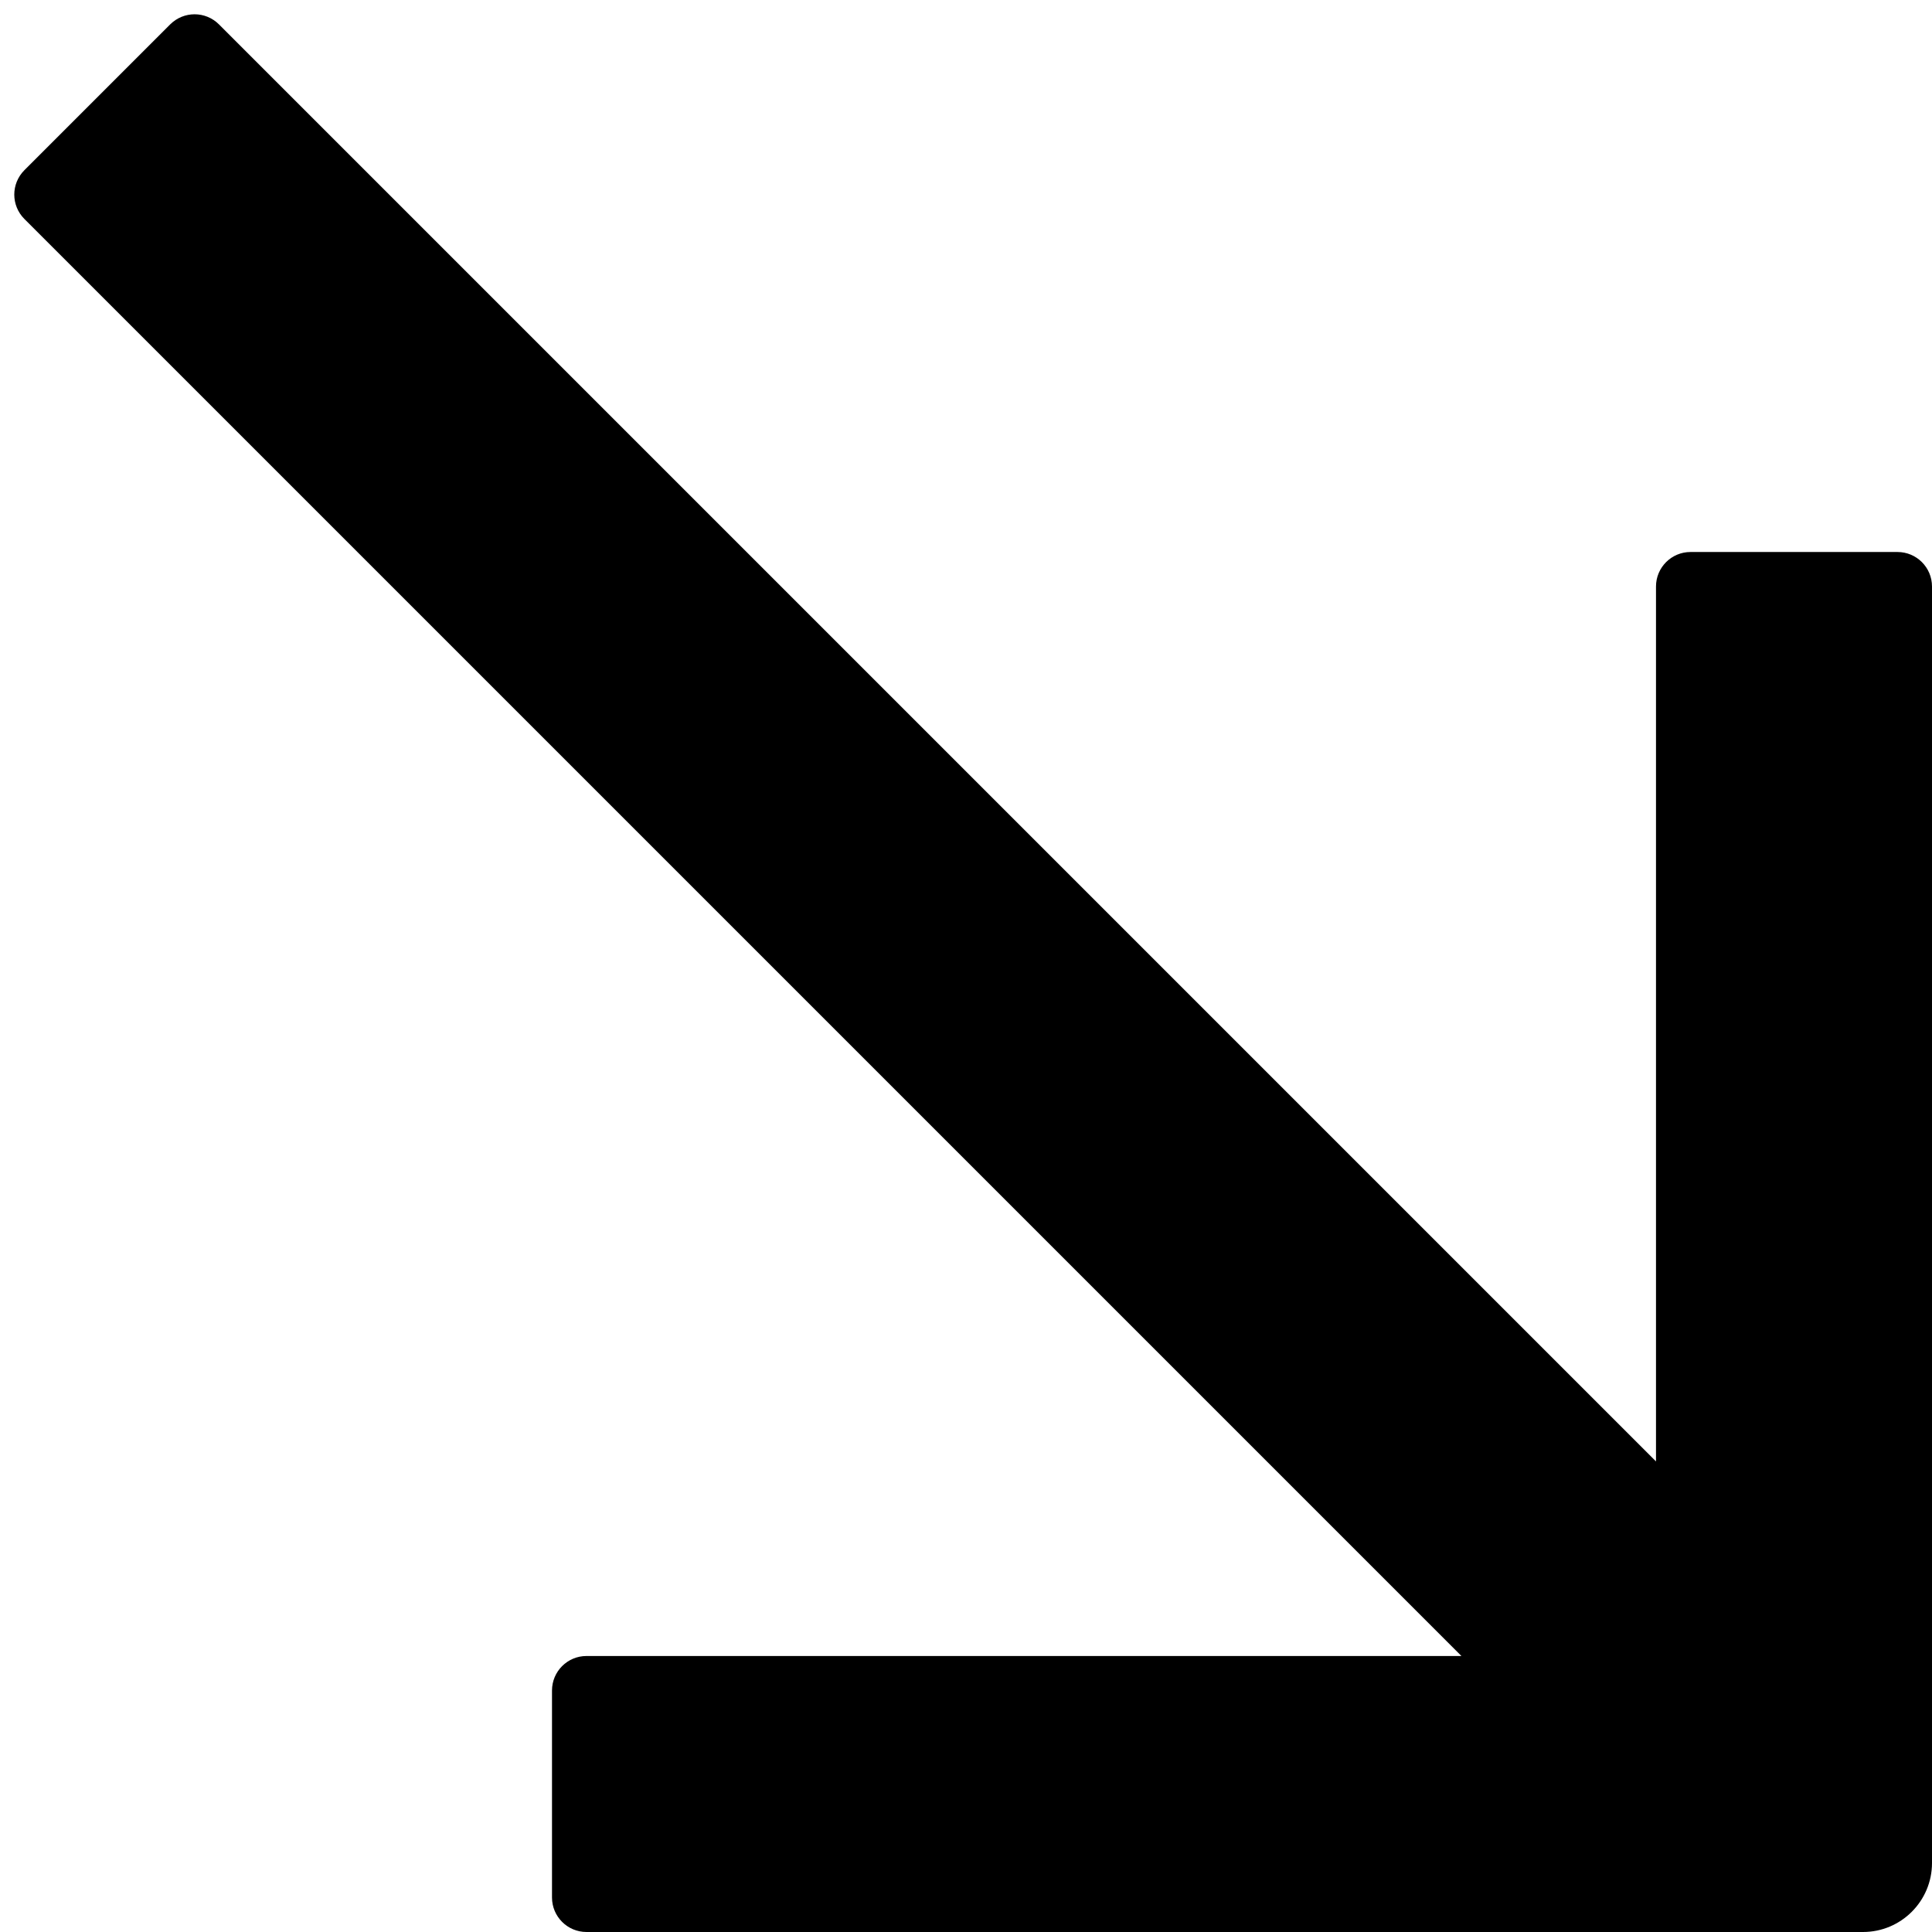
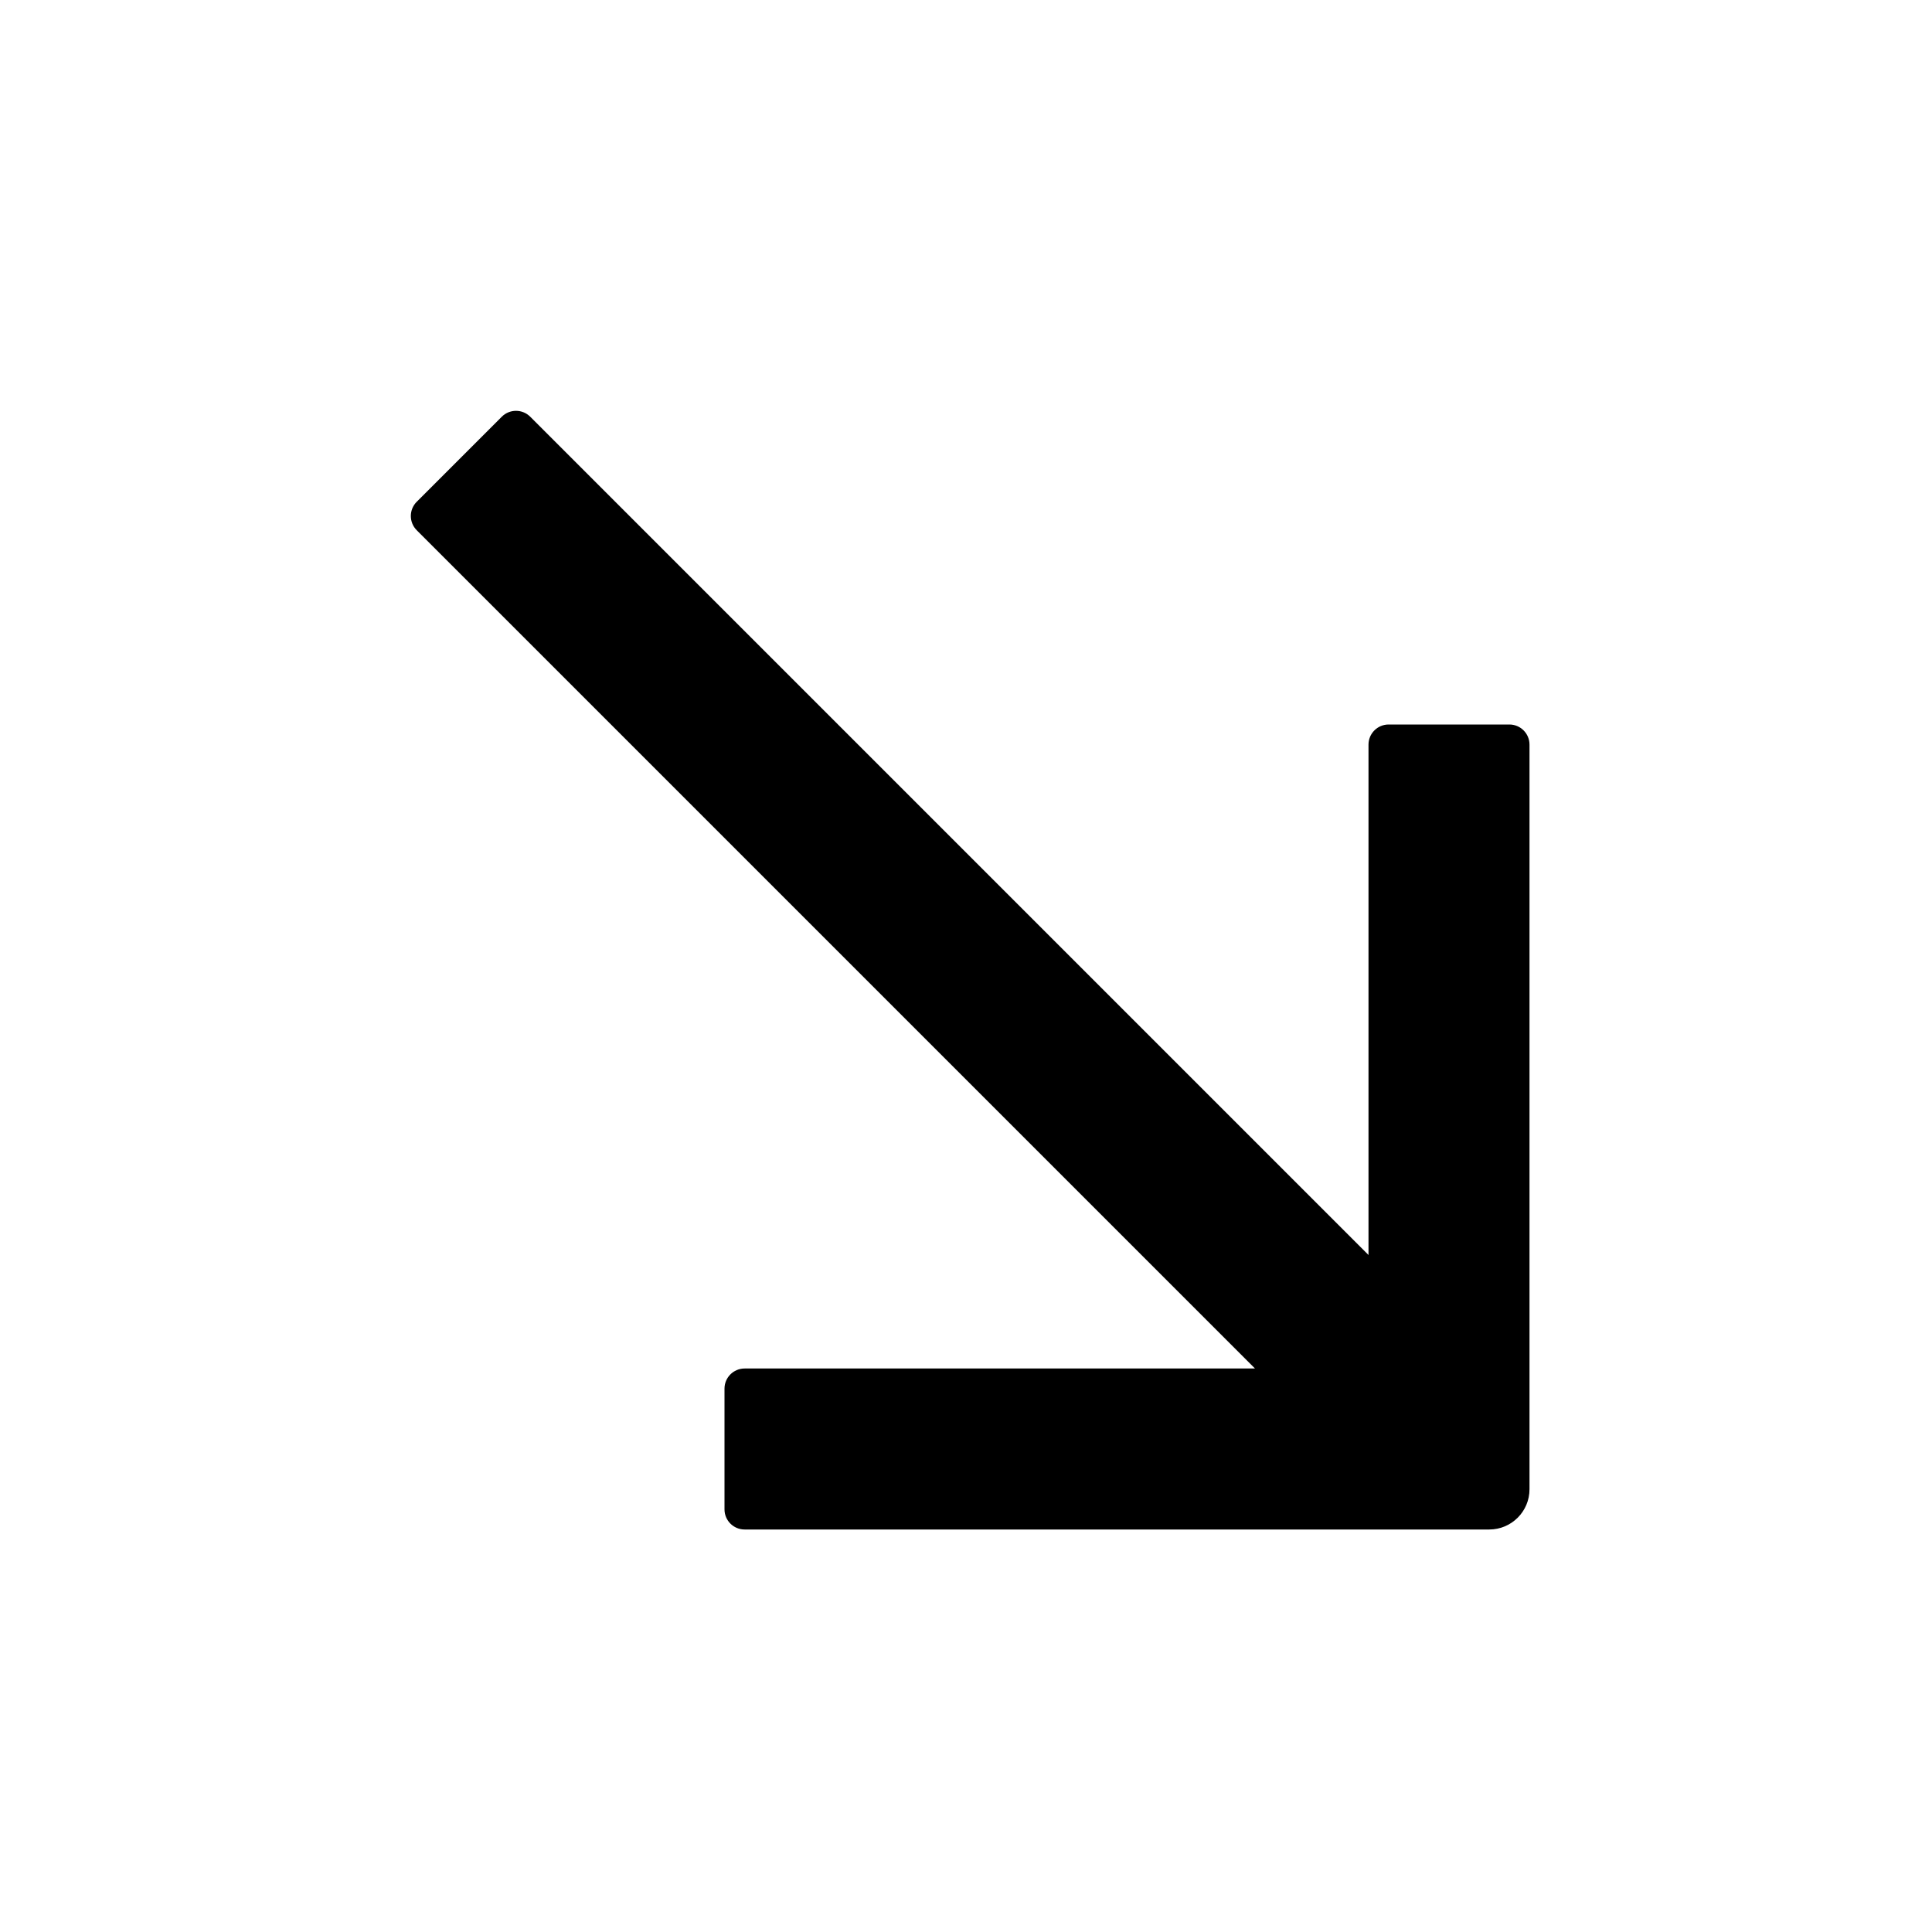
- <svg xmlns="http://www.w3.org/2000/svg" aria-label="arrow pointing down-right" viewBox="0 0 14 14">
-   <path d="M0.177 1.587C0.079 1.489 0.079 1.331 0.177 1.233L1.233 0.177C1.331 0.079 1.489 0.079 1.587 0.177L12 10.59V4.25C12 4.112 12.112 4 12.25 4H13.75C13.888 4 14 4.112 14 4.25V13.5C14 13.776 13.776 14 13.5 14H4.25C4.112 14 4 13.888 4 13.75V12.25C4 12.112 4.112 12 4.25 12H10.59L0.177 1.587Z" />
+ <svg xmlns="http://www.w3.org/2000/svg" aria-label="arrow pointing down-right" viewBox="0 0 24 24">
+   <path d="M5.177 6.587C5.079 6.489 5.079 6.331 5.177 6.233L6.233 5.177C6.331 5.079 6.489 5.079 6.587 5.177L17 15.59V9.25C17 9.112 17.112 9 17.25 9H18.75C18.888 9 19 9.112 19 9.25V18.5C19 18.776 18.776 19 18.5 19H9.25C9.112 19 9 18.888 9 18.75V17.25C9 17.112 9.112 17 9.25 17H15.59L5.177 6.587Z" />
</svg>
